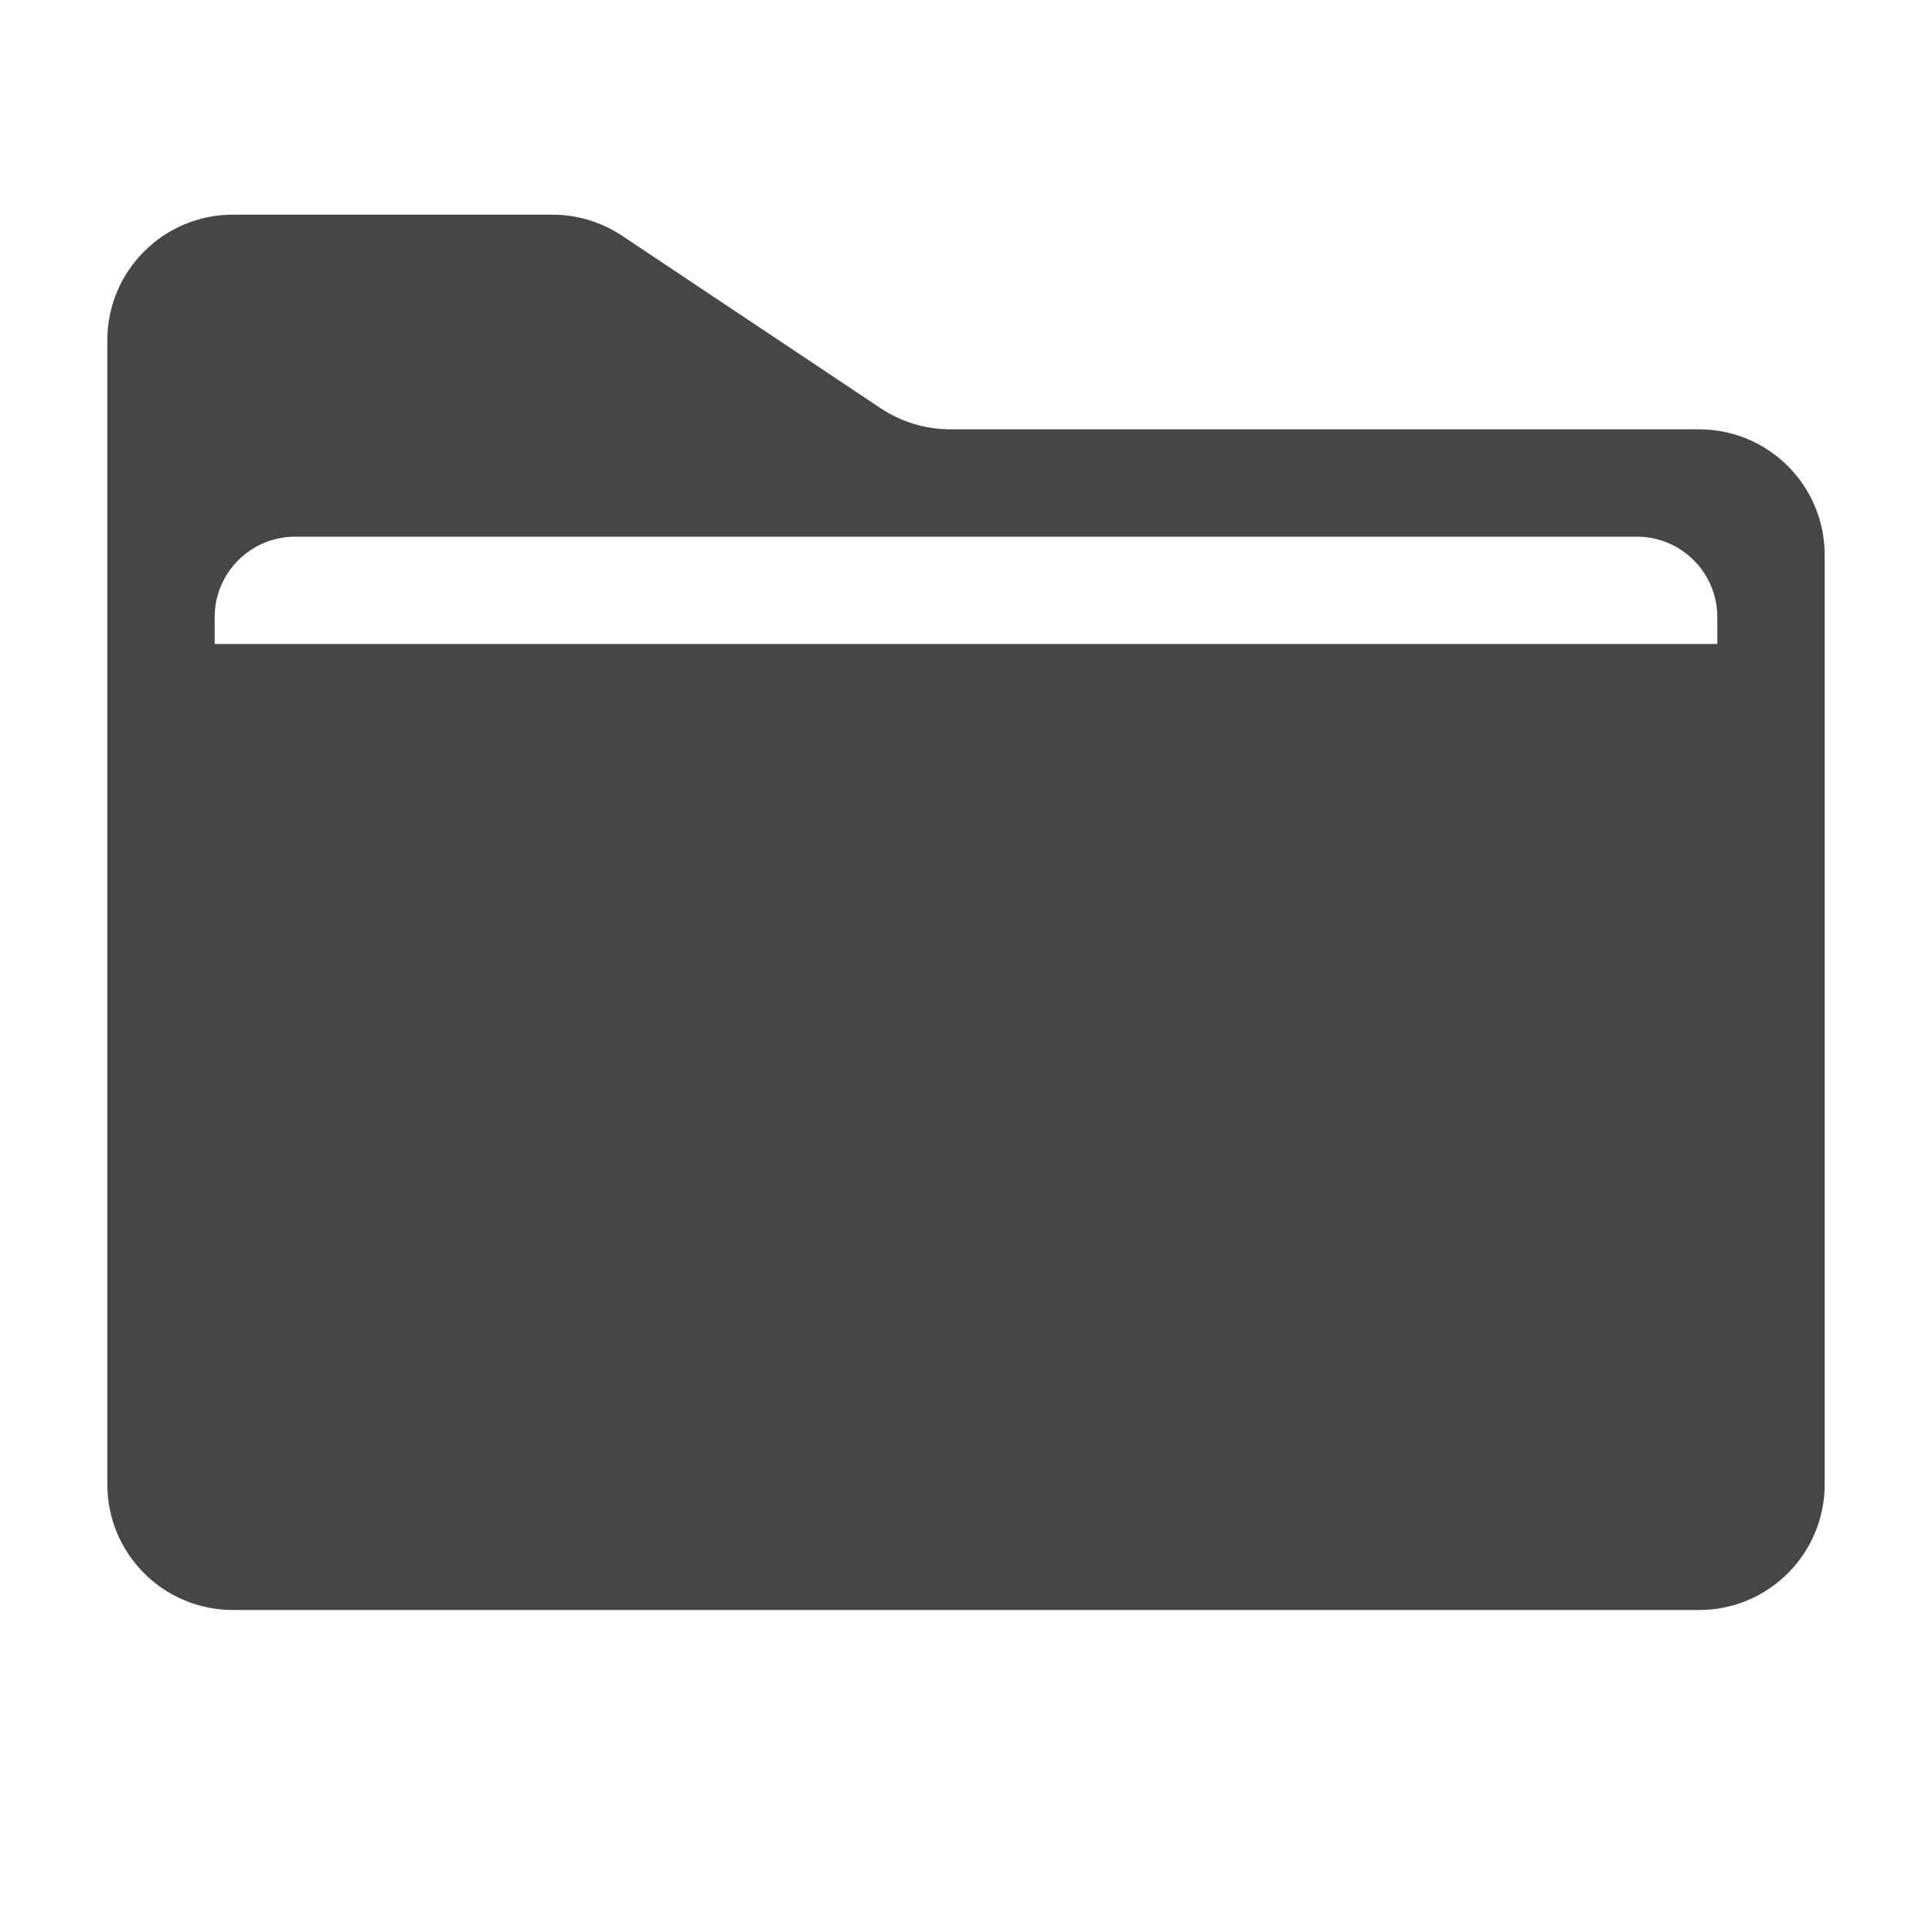
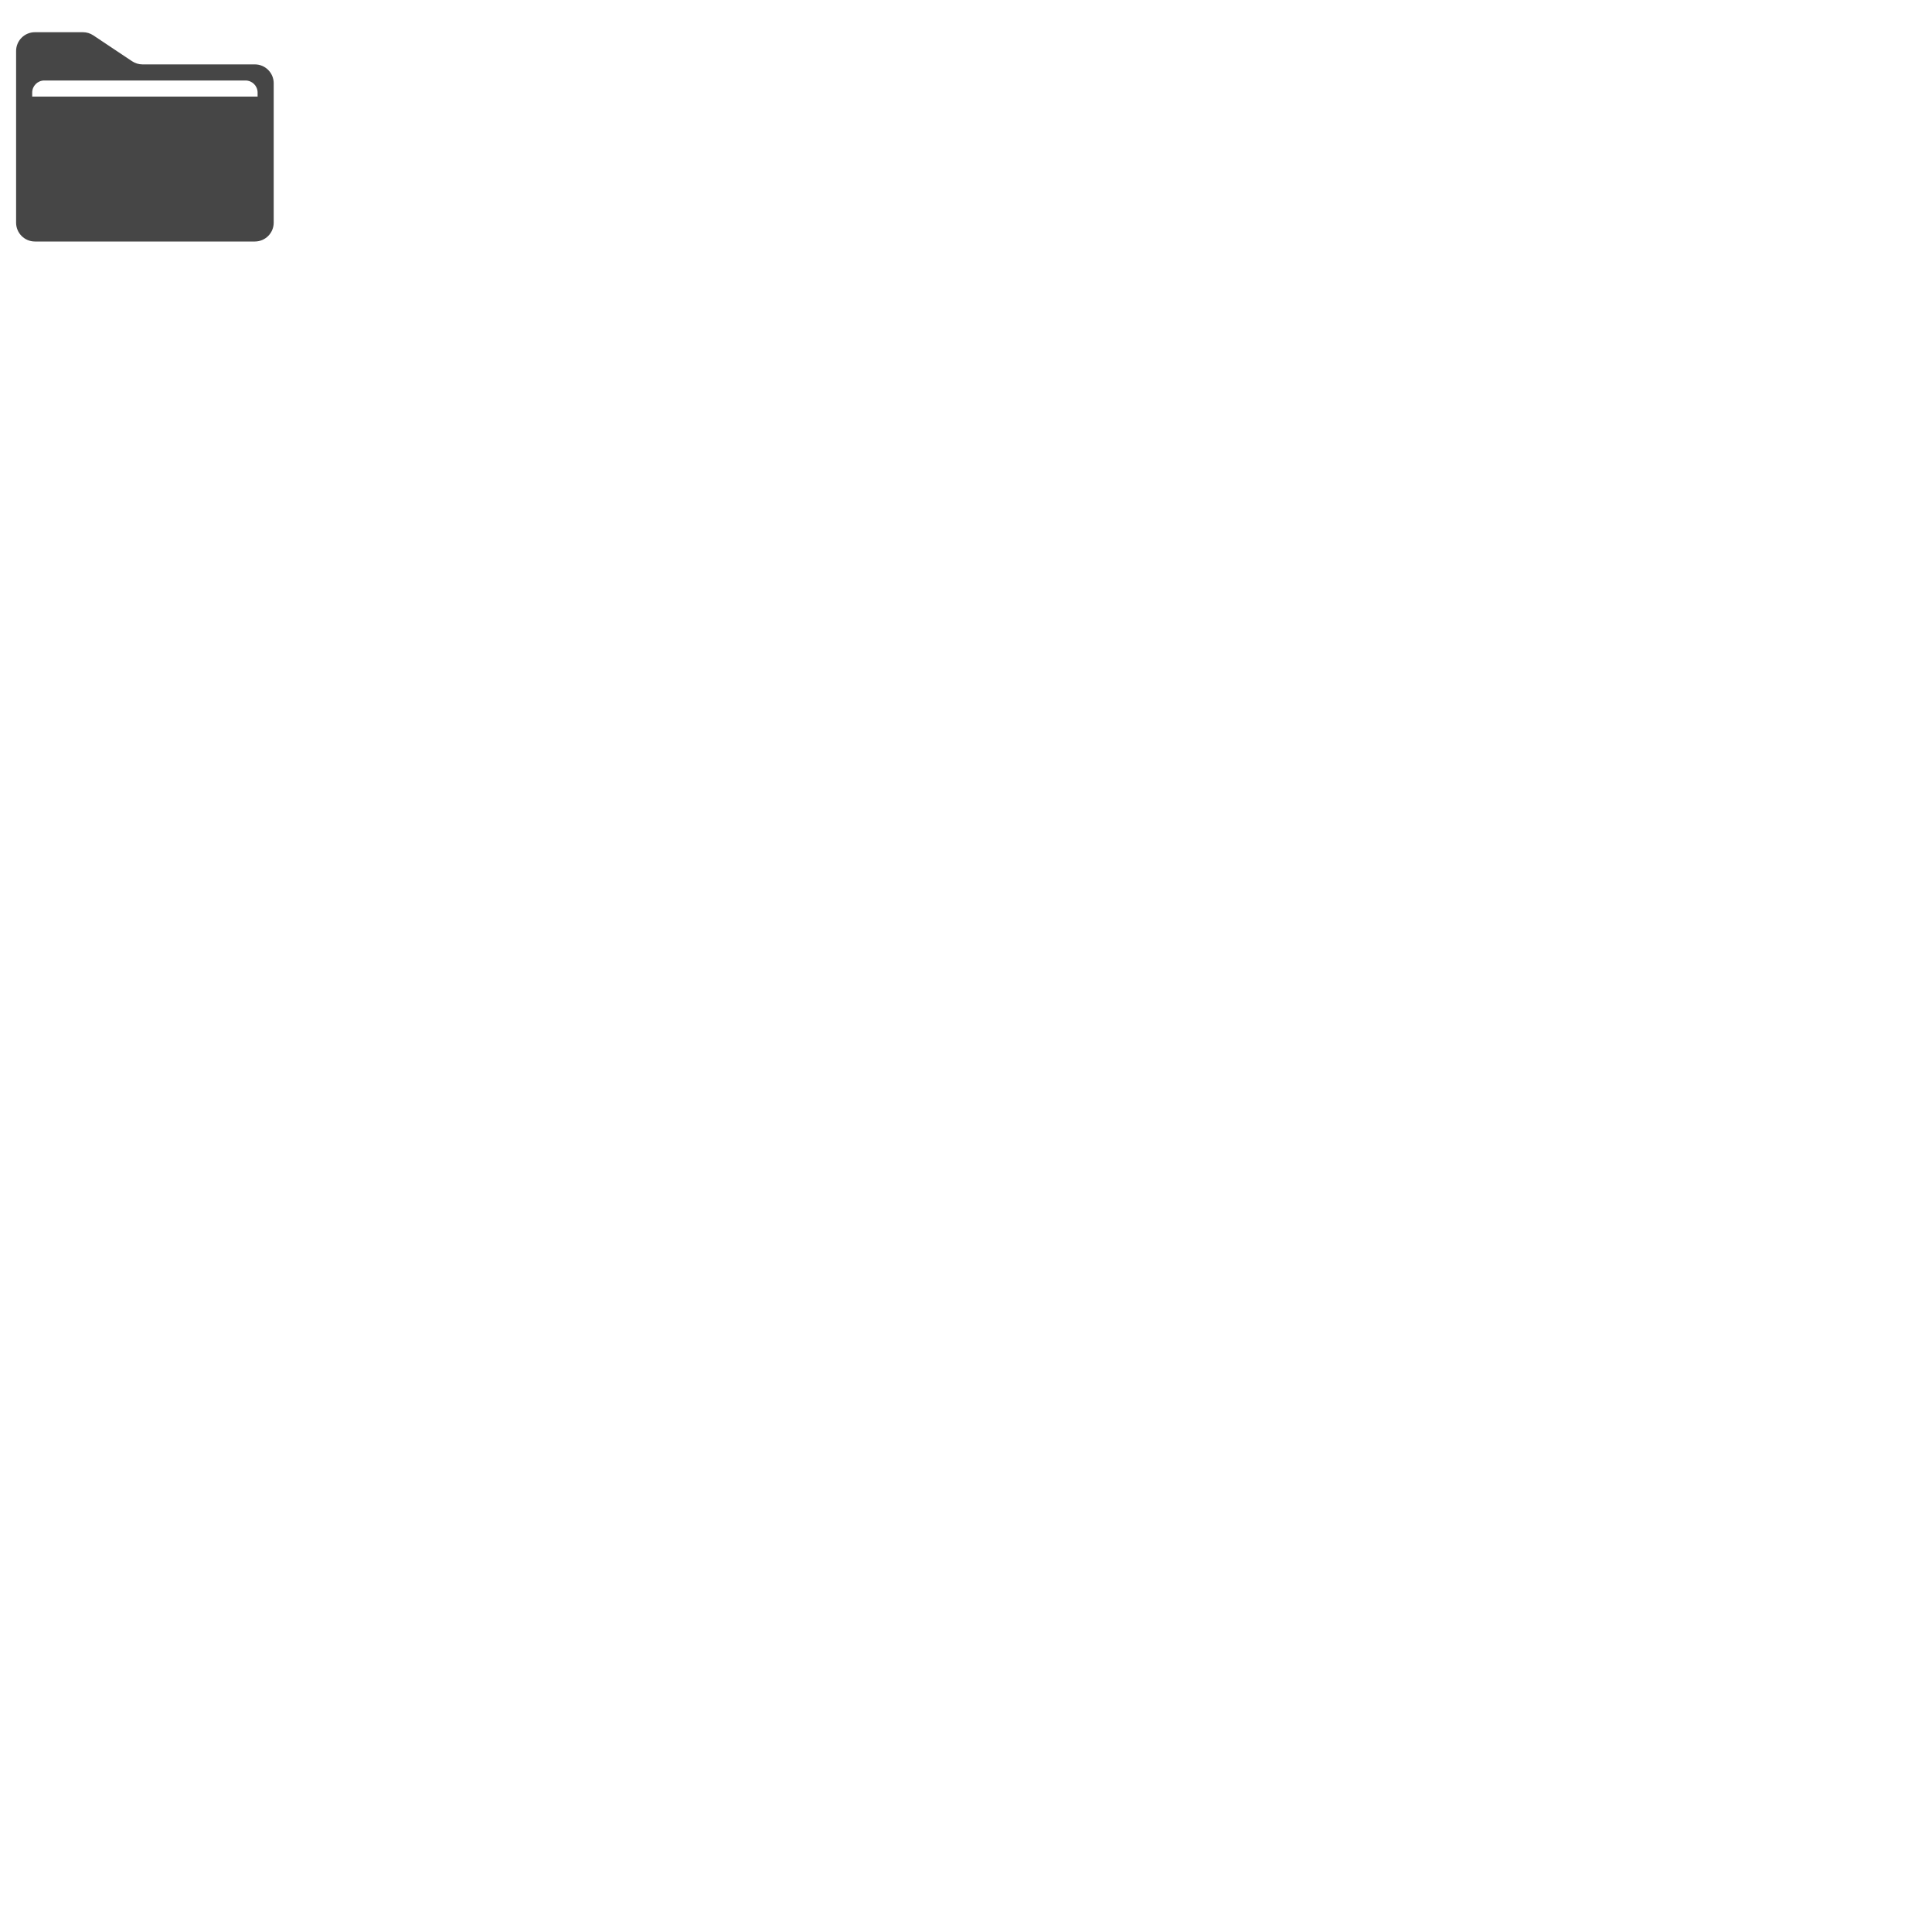
- <svg xmlns="http://www.w3.org/2000/svg" height="18" viewBox="0 0 18 18" width="18">
+ <svg xmlns="http://www.w3.org/2000/svg" height="120" viewBox="0 0 120 120" width="120">
  <defs>
    <style>
      .fill {
        fill: #464646;
      }
    </style>
  </defs>
-   <rect id="Canvas" fill="#ff13dc" opacity="0" width="18" height="18" />
+   <rect id="Canvas" fill="#ff13dc" opacity="0" width="120" height="120" />
  <path class="fill" d="M15.83,4H8.854a1.173,1.173,0,0,1-.65-.197L5.795,2.196A1.171,1.171,0,0,0,5.146,2H2.17A1.17,1.17,0,0,0,1,3.17V13.83A1.17,1.17,0,0,0,2.17,15H15.83A1.17,1.17,0,0,0,17,13.83V5.17A1.17,1.17,0,0,0,15.83,4ZM2,5.75A.75.75,0,0,1,2.75,5h12.5a.75.75,0,0,1,.75.75V6H2Z" />
</svg>
